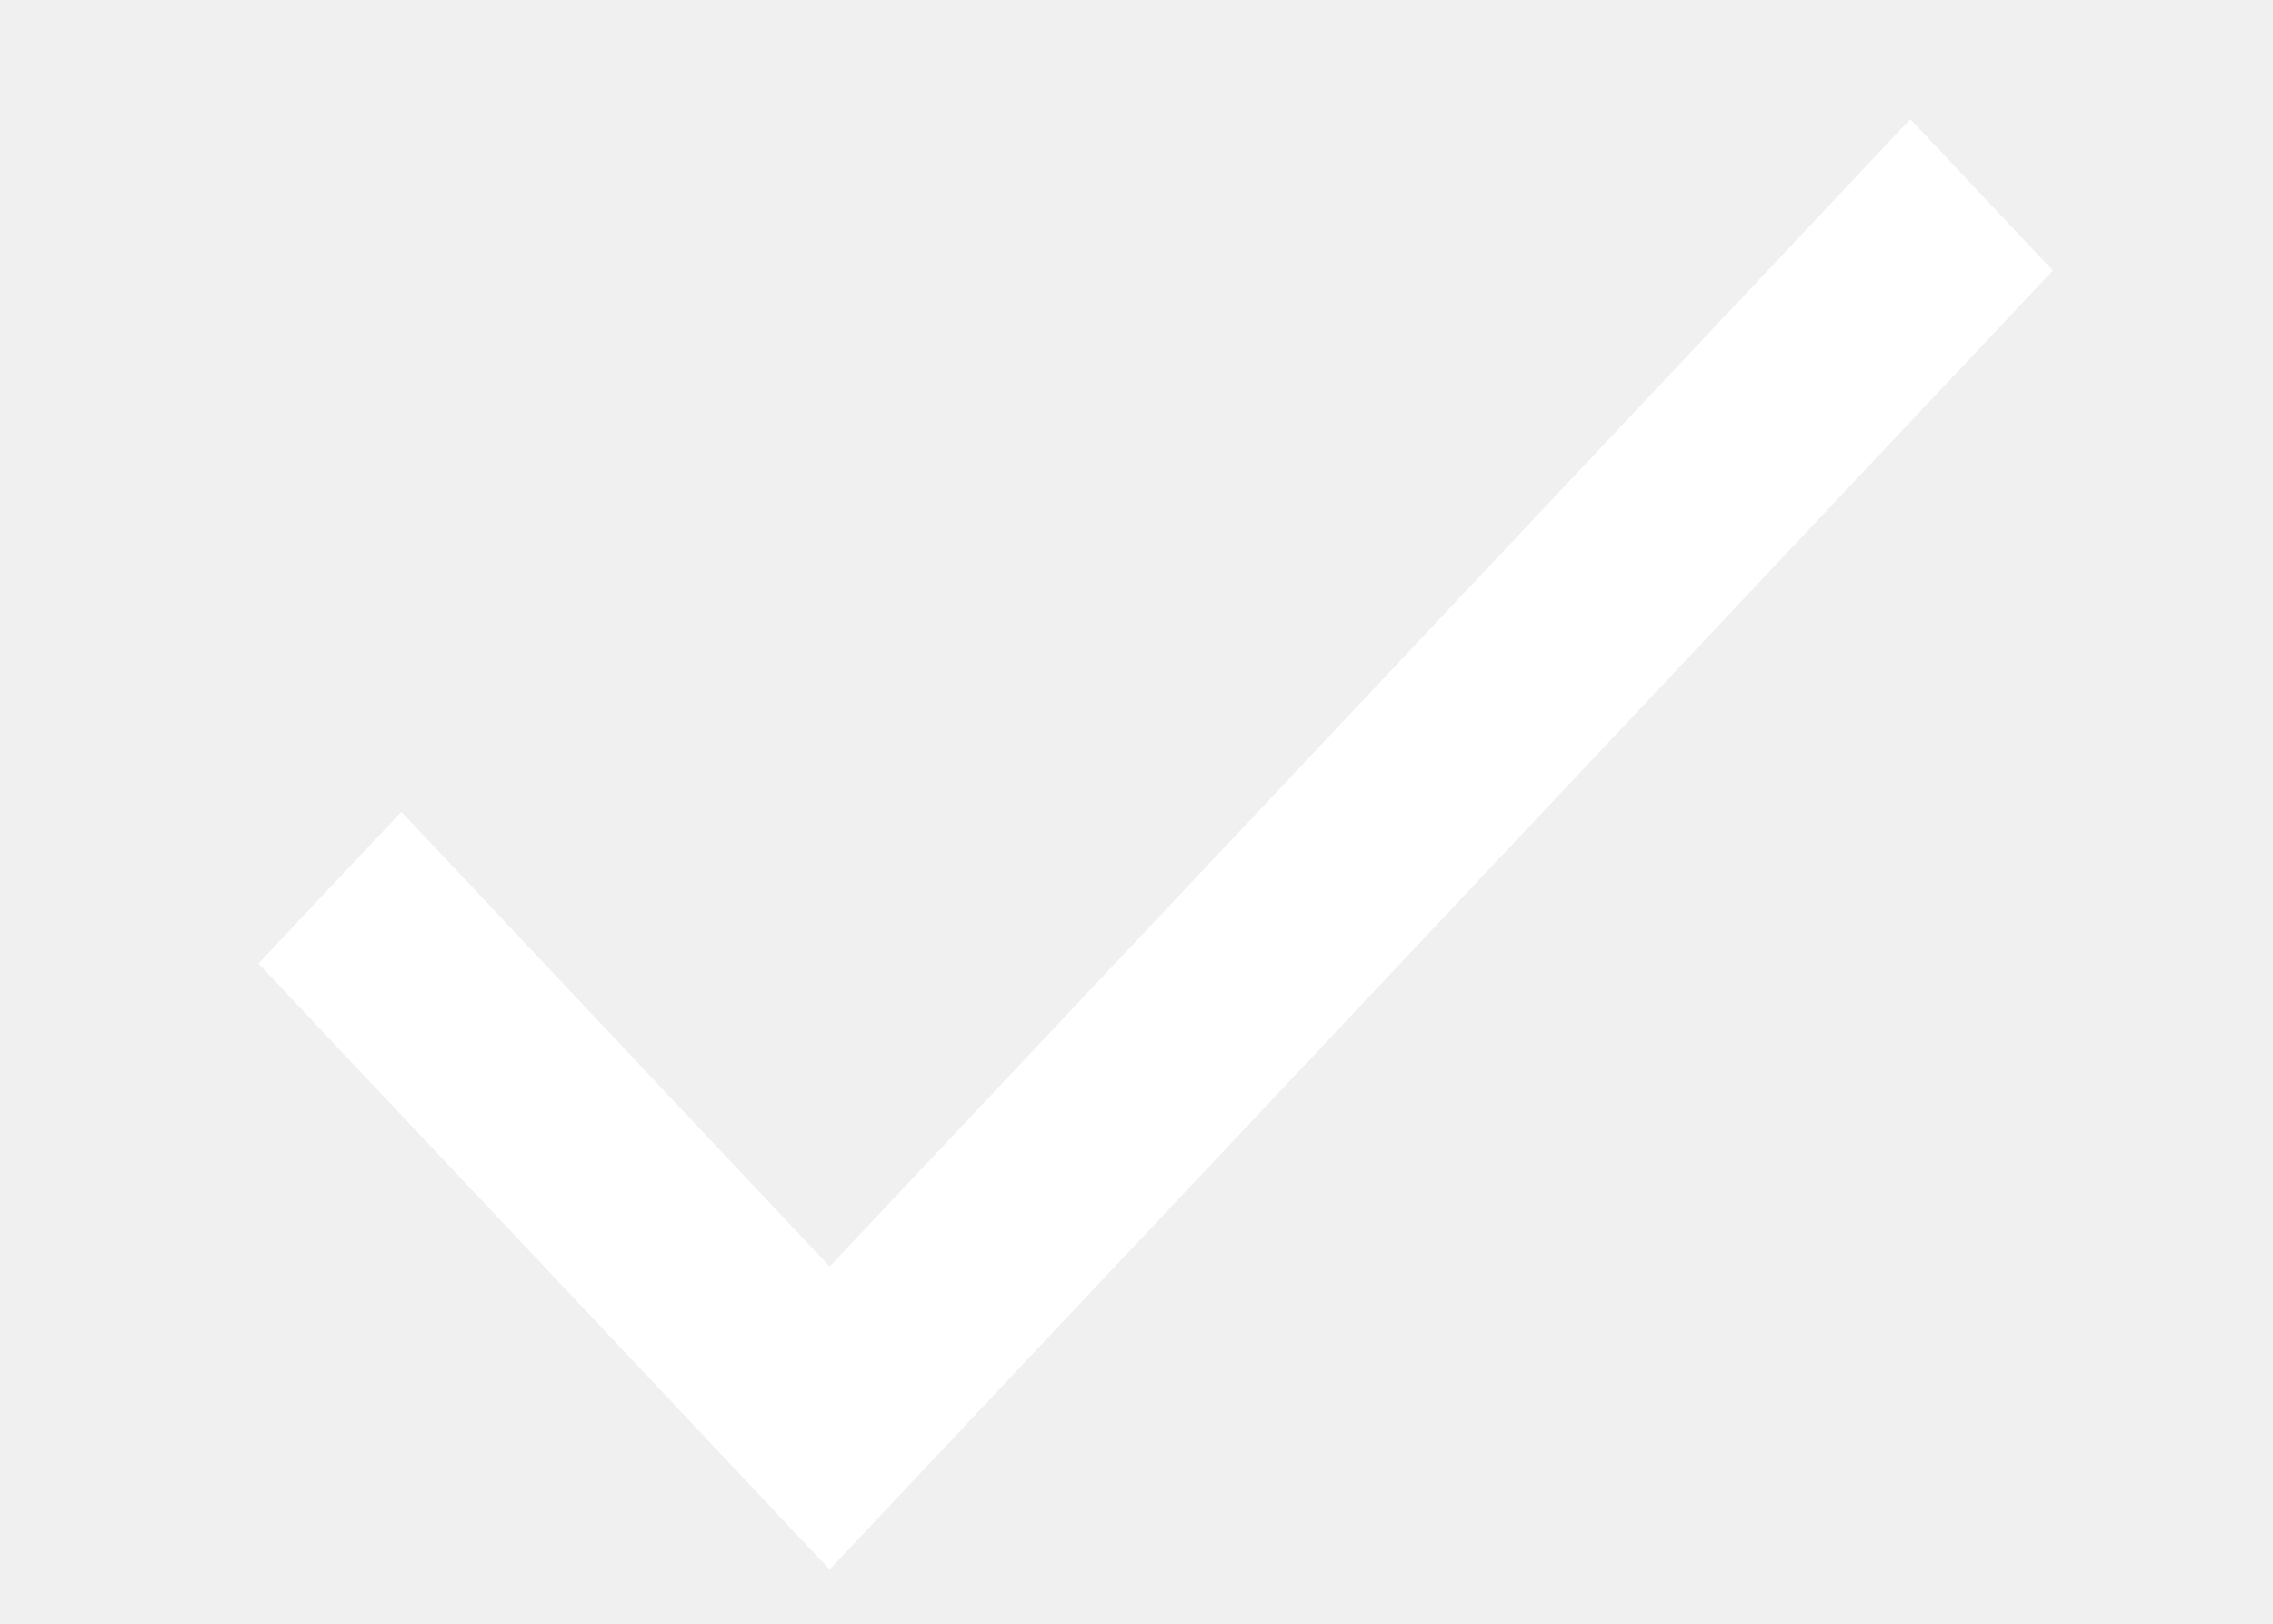
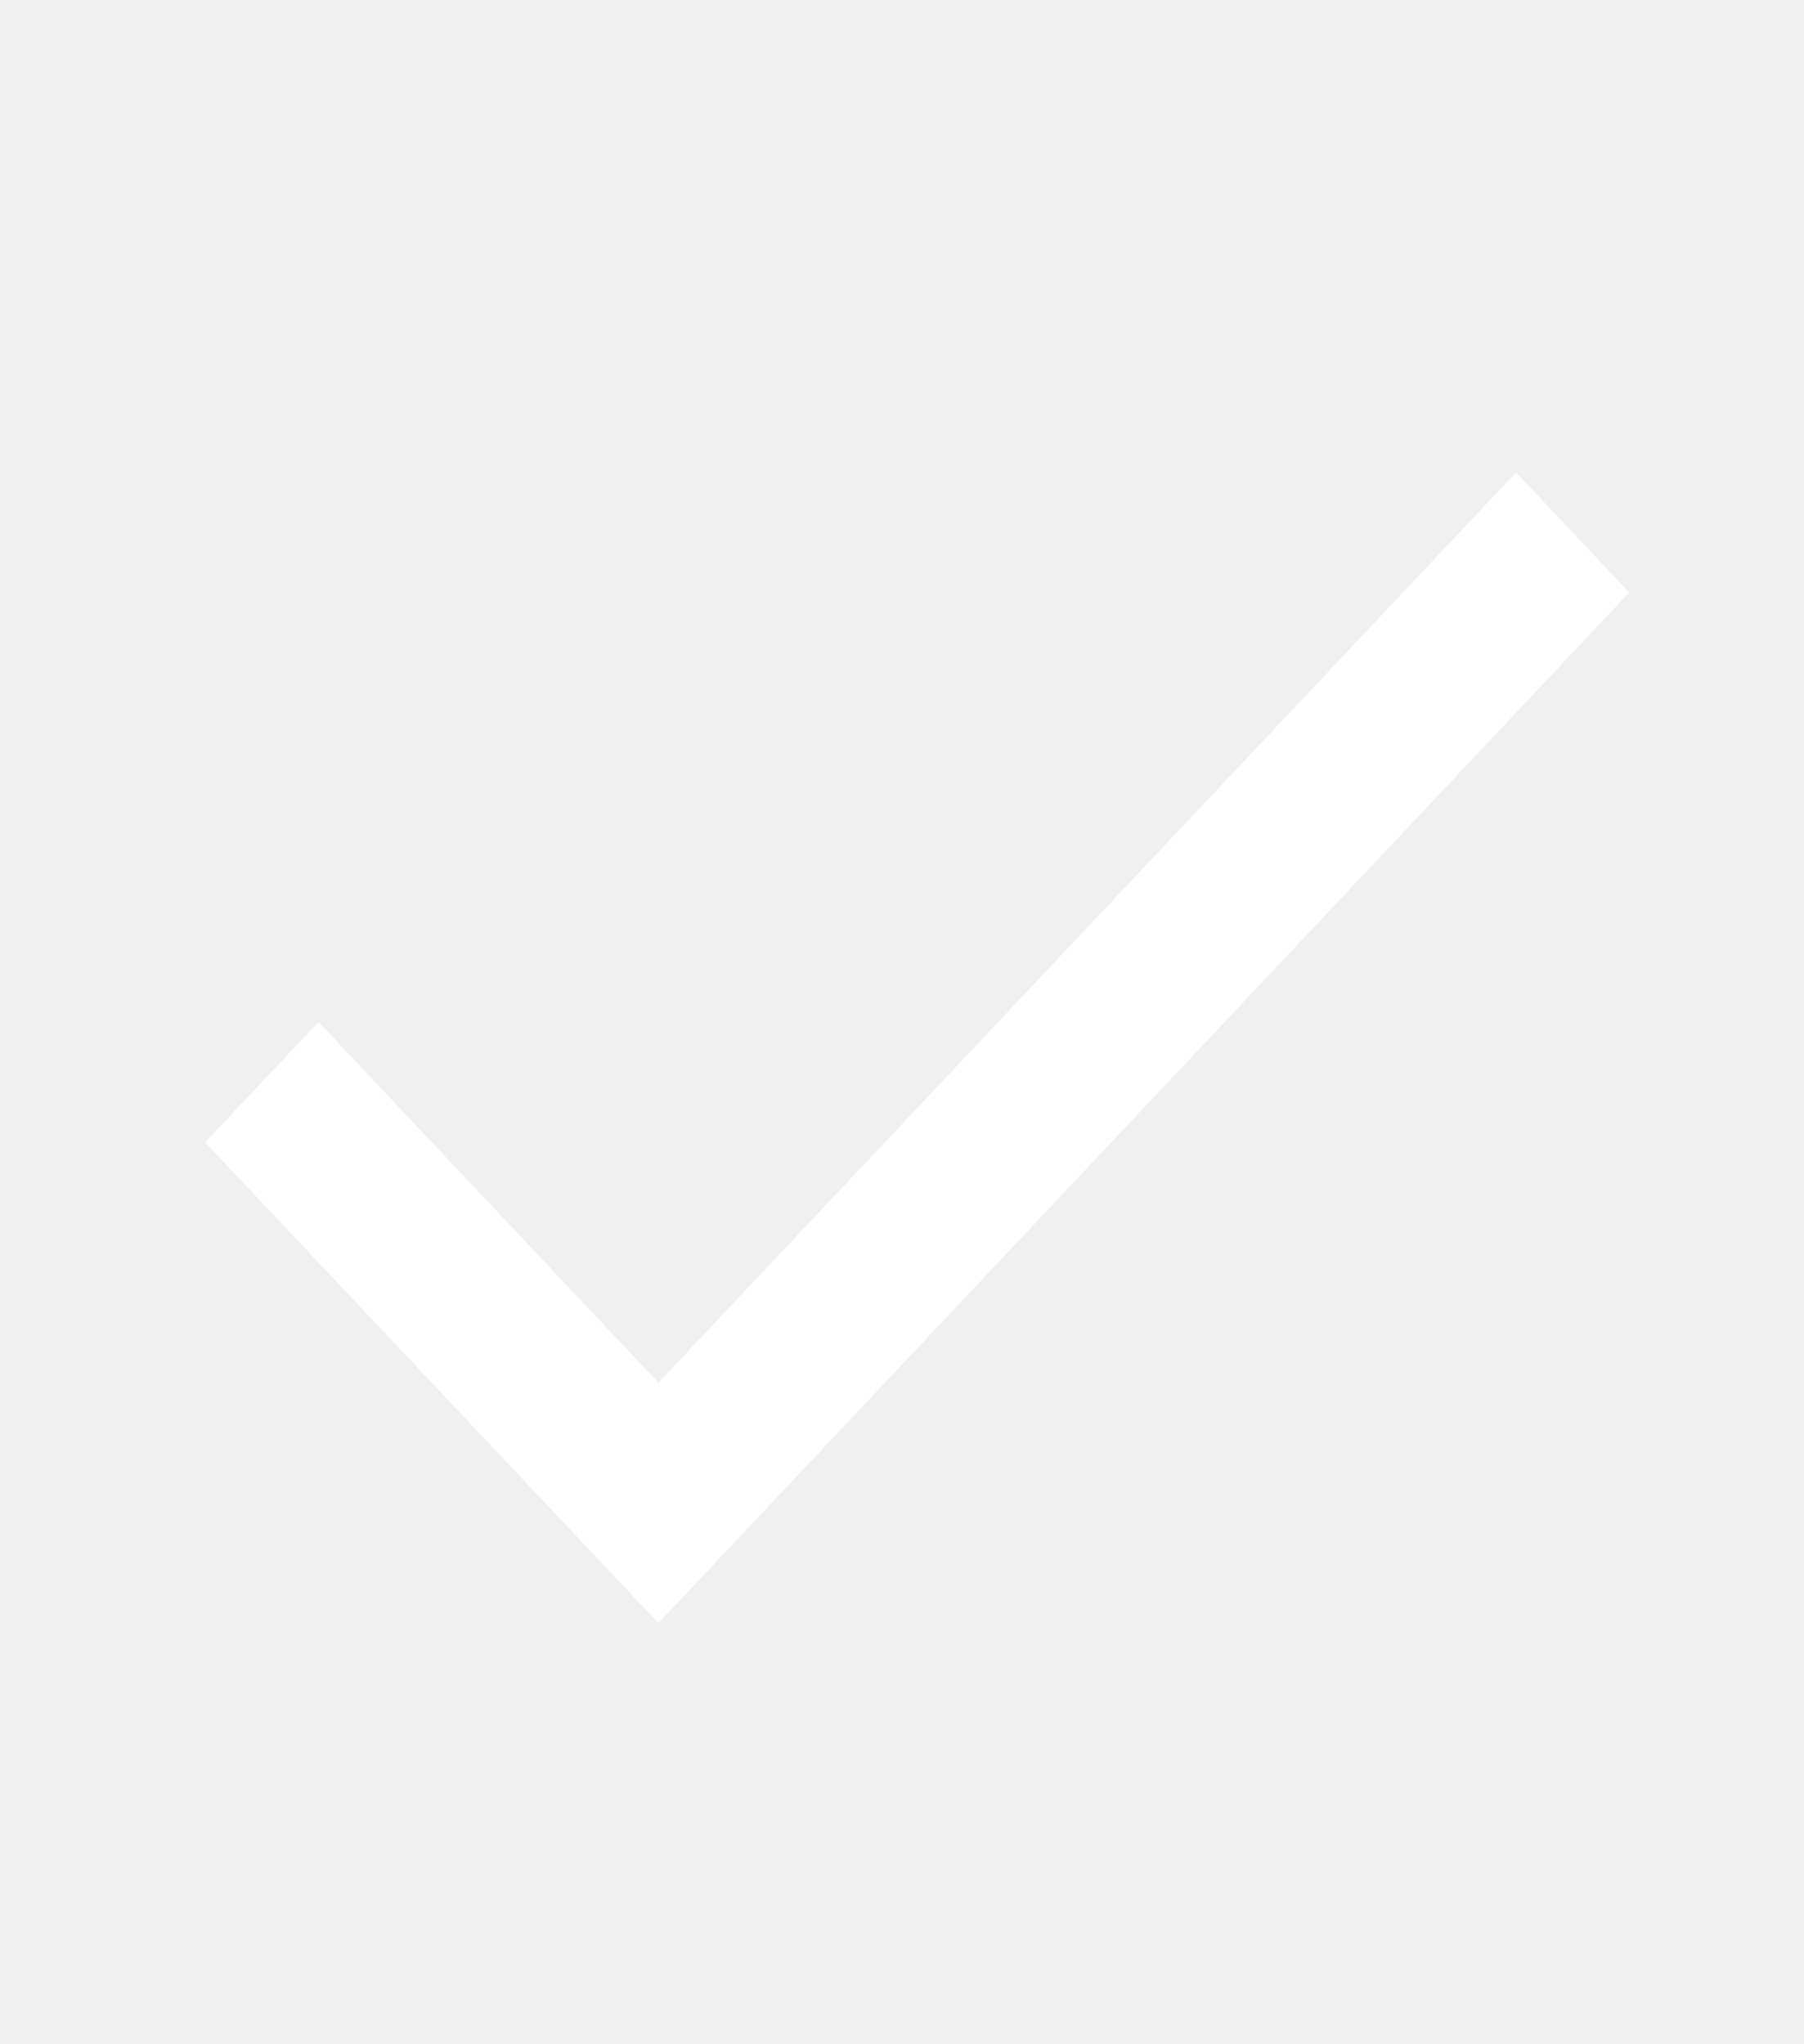
- <svg xmlns="http://www.w3.org/2000/svg" width="7" height="5" viewBox="0 0 7 5" fill="none">
+ <svg xmlns="http://www.w3.org/2000/svg" width="15" height="17" viewBox="0 0 7 5" fill="none">
  <path fill-rule="evenodd" clip-rule="evenodd" d="M2.555 3.9L1.236 2.5L0.796 2.967L2.555 4.833L6.322 0.833L5.883 0.367L2.555 3.9Z" fill="white" />
</svg>
